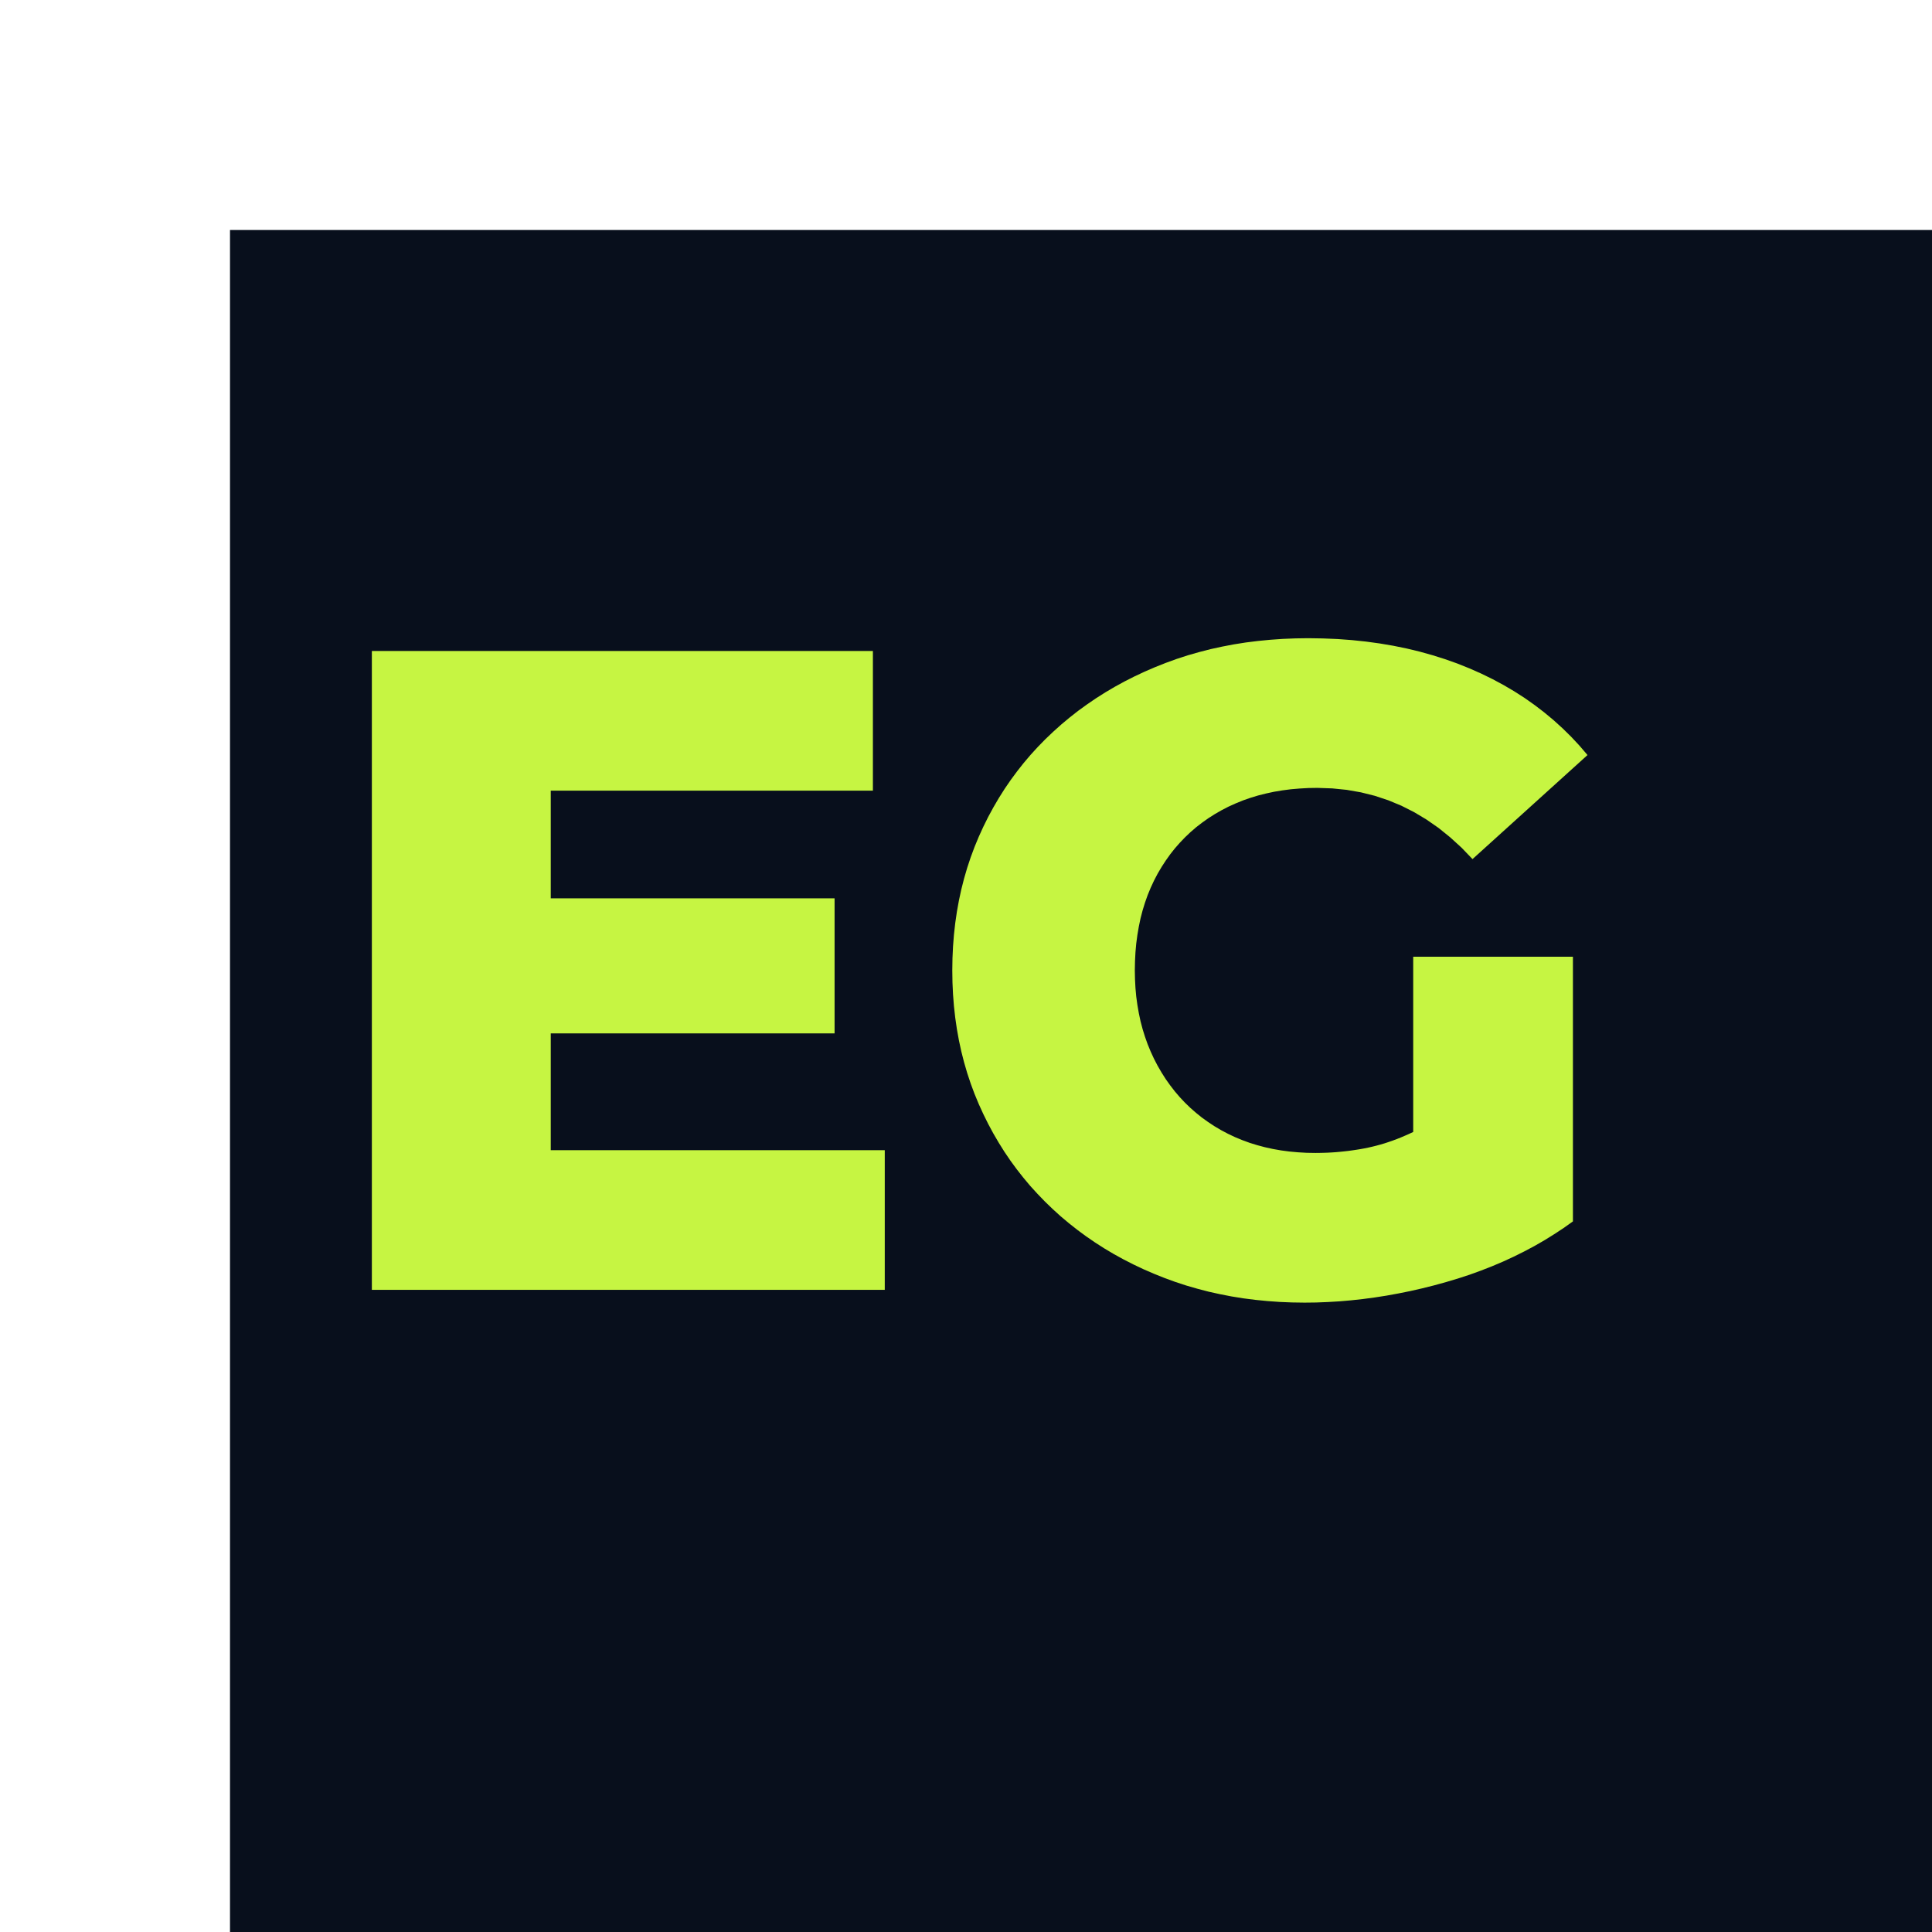
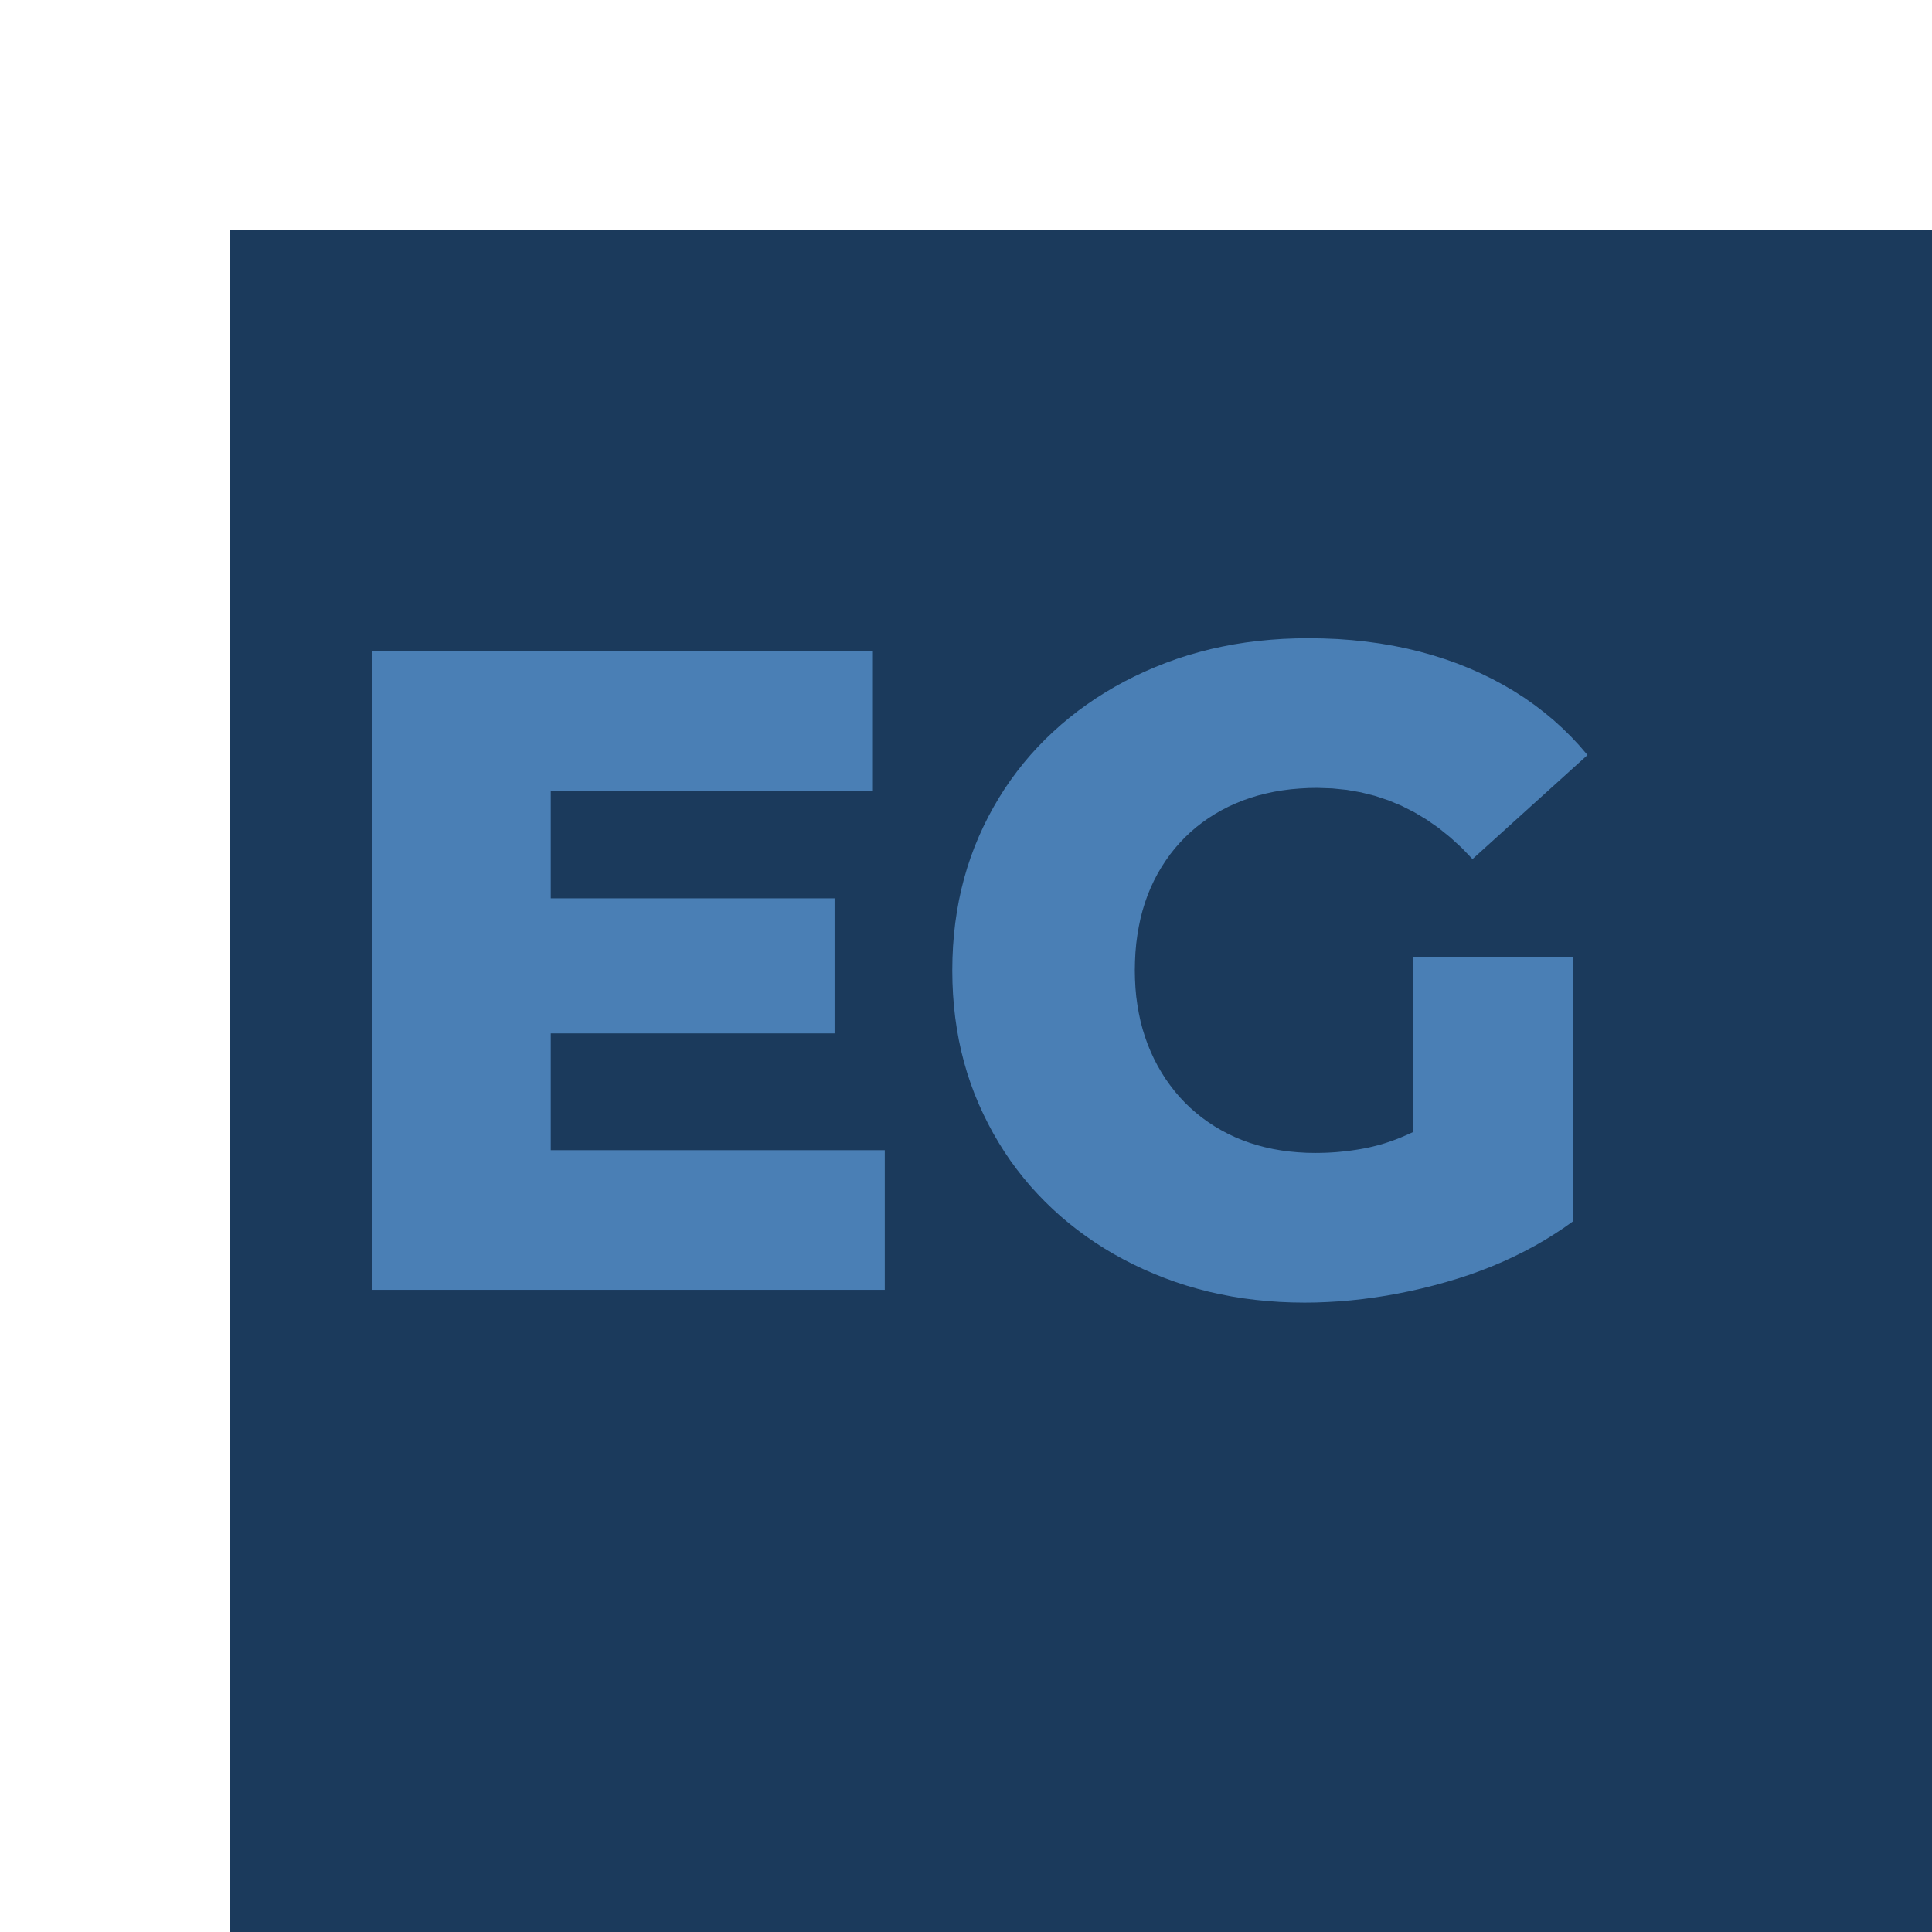
<svg xmlns="http://www.w3.org/2000/svg" viewBox="-5 -5 42 42" role="img" aria-label="EG Studio">
-   <rect width="100%" height="100%" fill="#080f1c" />
-   <path fill="#c6f542" d="M3.084,23.040L3.084,9.152L13.976,9.152L13.976,12.188L6.973,12.188L6.973,14.529L13.143,14.529L13.143,17.465L6.973,17.465L6.973,20.004L14.234,20.004L14.234,23.040L3.084,23.040Z" />
-   <path fill="#c6f542" d="M23.361,23.318L23.088,23.314L22.819,23.303L22.553,23.284L22.290,23.258L22.031,23.225L21.776,23.184L21.524,23.135L21.275,23.080L21.030,23.016L20.788,22.946L20.550,22.868L20.315,22.782L20.085,22.690L19.859,22.592L19.639,22.488L19.424,22.378L19.213,22.262L19.008,22.140L18.808,22.012L18.613,21.878L18.424,21.739L18.239,21.593L18.059,21.442L17.885,21.284L17.716,21.121L17.554,20.953L17.397,20.781L17.248,20.603L17.104,20.420L16.967,20.233L16.836,20.040L16.712,19.842L16.594,19.640L16.482,19.432L16.377,19.220L16.278,19.003L16.186,18.781L16.102,18.555L16.026,18.326L15.958,18.093L15.898,17.857L15.846,17.616L15.802,17.372L15.766,17.124L15.738,16.873L15.718,16.618L15.706,16.359L15.702,16.096L15.706,15.833L15.718,15.574L15.738,15.319L15.766,15.068L15.802,14.820L15.846,14.576L15.898,14.335L15.958,14.099L16.026,13.866L16.102,13.637L16.186,13.411L16.278,13.189L16.377,12.972L16.482,12.760L16.595,12.552L16.713,12.350L16.838,12.152L16.970,11.959L17.108,11.772L17.252,11.589L17.403,11.411L17.560,11.239L17.724,11.071L17.895,10.908L18.071,10.750L18.252,10.599L18.438,10.453L18.630,10.314L18.826,10.180L19.028,10.052L19.235,9.930L19.447,9.814L19.664,9.704L19.886,9.600L20.113,9.502L20.345,9.410L20.582,9.324L20.822,9.246L21.067,9.176L21.315,9.112L21.567,9.057L21.823,9.008L22.083,8.967L22.347,8.934L22.614,8.908L22.886,8.889L23.161,8.878L23.440,8.874L23.761,8.879L24.077,8.892L24.388,8.915L24.693,8.947L24.993,8.988L25.288,9.038L25.577,9.097L25.860,9.165L26.139,9.243L26.412,9.329L26.680,9.424L26.942,9.529L27.198,9.642L27.446,9.763L27.686,9.892L27.919,10.029L28.145,10.174L28.363,10.328L28.573,10.489L28.776,10.658L28.971,10.835L29.159,11.020L29.339,11.213L29.511,11.414L27.011,13.676L26.773,13.428L26.526,13.203L26.272,12.998L26.010,12.816L25.741,12.655L25.464,12.515L25.179,12.397L24.886,12.300L24.586,12.225L24.278,12.171L23.962,12.139L23.638,12.128L23.442,12.131L23.250,12.142L23.062,12.158L22.878,12.182L22.698,12.212L22.522,12.250L22.351,12.293L22.183,12.344L22.020,12.401L21.861,12.466L21.706,12.536L21.555,12.614L21.409,12.698L21.269,12.787L21.134,12.883L21.004,12.983L20.880,13.090L20.762,13.202L20.649,13.320L20.541,13.443L20.439,13.572L20.343,13.707L20.252,13.847L20.166,13.993L20.087,14.144L20.015,14.299L19.949,14.459L19.891,14.623L19.839,14.792L19.794,14.965L19.757,15.143L19.726,15.324L19.701,15.511L19.684,15.701L19.674,15.896L19.670,16.096L19.674,16.289L19.684,16.479L19.701,16.665L19.726,16.847L19.757,17.025L19.794,17.200L19.839,17.371L19.891,17.538L19.949,17.701L20.015,17.861L20.087,18.017L20.166,18.169L20.252,18.317L20.342,18.459L20.439,18.595L20.540,18.726L20.647,18.851L20.759,18.970L20.877,19.084L21.000,19.192L21.128,19.295L21.262,19.391L21.401,19.483L21.545,19.568L21.694,19.647L21.848,19.720L22.005,19.785L22.166,19.844L22.331,19.895L22.500,19.940L22.673,19.978L22.850,20.009L23.031,20.033L23.217,20.050L23.406,20.061L23.599,20.064L23.688,20.063L23.777,20.061L23.866,20.058L23.955,20.053L24.043,20.047L24.132,20.039L24.220,20.030L24.309,20.020L24.397,20.008L24.485,19.995L24.572,19.981L24.660,19.965L24.748,19.947L24.836,19.927L24.924,19.905L25.012,19.881L25.100,19.855L25.188,19.826L25.277,19.795L25.366,19.762L25.454,19.727L25.543,19.689L25.632,19.650L25.722,19.608L25.722,15.798L29.194,15.798L29.194,21.552L28.993,21.695L28.786,21.831L28.575,21.962L28.358,22.087L28.136,22.205L27.909,22.318L27.677,22.425L27.439,22.526L27.196,22.621L26.948,22.711L26.694,22.794L26.436,22.871L26.175,22.943L25.915,23.008L25.656,23.067L25.398,23.119L25.140,23.166L24.883,23.206L24.628,23.240L24.372,23.268L24.118,23.290L23.865,23.305L23.612,23.315L23.361,23.318Z" />
+   <rect width="100%" height="100%" fill="#1B3A5C" />
+   <path fill="#4A7FB5" d="M3.084,23.040L3.084,9.152L13.976,9.152L13.976,12.188L6.973,12.188L6.973,14.529L13.143,14.529L13.143,17.465L6.973,17.465L6.973,20.004L14.234,20.004L14.234,23.040L3.084,23.040Z" />
+   <path fill="#4A7FB5" d="M23.361,23.318L23.088,23.314L22.819,23.303L22.553,23.284L22.290,23.258L22.031,23.225L21.776,23.184L21.524,23.135L21.275,23.080L21.030,23.016L20.788,22.946L20.550,22.868L20.315,22.782L20.085,22.690L19.859,22.592L19.639,22.488L19.424,22.378L19.213,22.262L19.008,22.140L18.808,22.012L18.613,21.878L18.424,21.739L18.239,21.593L18.059,21.442L17.885,21.284L17.716,21.121L17.554,20.953L17.397,20.781L17.248,20.603L17.104,20.420L16.967,20.233L16.836,20.040L16.712,19.842L16.594,19.640L16.482,19.432L16.377,19.220L16.278,19.003L16.186,18.781L16.102,18.555L16.026,18.326L15.958,18.093L15.898,17.857L15.846,17.616L15.802,17.372L15.766,17.124L15.738,16.873L15.718,16.618L15.706,16.359L15.702,16.096L15.706,15.833L15.718,15.574L15.738,15.319L15.766,15.068L15.802,14.820L15.846,14.576L15.898,14.335L15.958,14.099L16.026,13.866L16.102,13.637L16.186,13.411L16.278,13.189L16.377,12.972L16.482,12.760L16.595,12.552L16.713,12.350L16.838,12.152L16.970,11.959L17.108,11.772L17.252,11.589L17.403,11.411L17.560,11.239L17.724,11.071L17.895,10.908L18.071,10.750L18.252,10.599L18.438,10.453L18.630,10.314L18.826,10.180L19.028,10.052L19.235,9.930L19.447,9.814L19.664,9.704L19.886,9.600L20.113,9.502L20.345,9.410L20.582,9.324L20.822,9.246L21.067,9.176L21.315,9.112L21.567,9.057L21.823,9.008L22.083,8.967L22.347,8.934L22.614,8.908L22.886,8.889L23.161,8.878L23.440,8.874L23.761,8.879L24.077,8.892L24.388,8.915L24.693,8.947L24.993,8.988L25.288,9.038L25.577,9.097L25.860,9.165L26.139,9.243L26.412,9.329L26.680,9.424L26.942,9.529L27.198,9.642L27.446,9.763L27.686,9.892L27.919,10.029L28.145,10.174L28.363,10.328L28.573,10.489L28.776,10.658L28.971,10.835L29.159,11.020L29.339,11.213L29.511,11.414L27.011,13.676L26.773,13.428L26.526,13.203L26.272,12.998L26.010,12.816L25.741,12.655L25.464,12.515L25.179,12.397L24.886,12.300L24.586,12.225L24.278,12.171L23.962,12.139L23.638,12.128L23.442,12.131L23.250,12.142L23.062,12.158L22.878,12.182L22.698,12.212L22.522,12.250L22.351,12.293L22.183,12.344L22.020,12.401L21.861,12.466L21.706,12.536L21.555,12.614L21.409,12.698L21.269,12.787L21.134,12.883L21.004,12.983L20.880,13.090L20.762,13.202L20.649,13.320L20.541,13.443L20.439,13.572L20.343,13.707L20.252,13.847L20.166,13.993L20.087,14.144L20.015,14.299L19.949,14.459L19.891,14.623L19.839,14.792L19.794,14.965L19.757,15.143L19.726,15.324L19.701,15.511L19.684,15.701L19.674,15.896L19.670,16.096L19.674,16.289L19.684,16.479L19.701,16.665L19.726,16.847L19.757,17.025L19.794,17.200L19.839,17.371L19.891,17.538L19.949,17.701L20.015,17.861L20.087,18.017L20.166,18.169L20.252,18.317L20.342,18.459L20.439,18.595L20.540,18.726L20.647,18.851L20.759,18.970L20.877,19.084L21.000,19.192L21.128,19.295L21.262,19.391L21.401,19.483L21.545,19.568L21.694,19.647L21.848,19.720L22.005,19.785L22.166,19.844L22.331,19.895L22.500,19.940L22.673,19.978L22.850,20.009L23.031,20.033L23.217,20.050L23.406,20.061L23.599,20.064L23.688,20.063L23.777,20.061L23.866,20.058L23.955,20.053L24.043,20.047L24.132,20.039L24.220,20.030L24.309,20.020L24.397,20.008L24.485,19.995L24.572,19.981L24.660,19.965L24.748,19.947L24.836,19.927L24.924,19.905L25.012,19.881L25.100,19.855L25.188,19.826L25.277,19.795L25.366,19.762L25.454,19.727L25.543,19.689L25.632,19.650L25.722,19.608L25.722,15.798L29.194,15.798L29.194,21.552L28.993,21.695L28.786,21.831L28.575,21.962L28.358,22.087L28.136,22.205L27.909,22.318L27.677,22.425L27.439,22.526L27.196,22.621L26.948,22.711L26.694,22.794L26.436,22.871L26.175,22.943L25.915,23.008L25.656,23.067L25.398,23.119L25.140,23.166L24.883,23.206L24.628,23.240L24.372,23.268L24.118,23.290L23.865,23.305L23.612,23.315L23.361,23.318Z" />
</svg>
